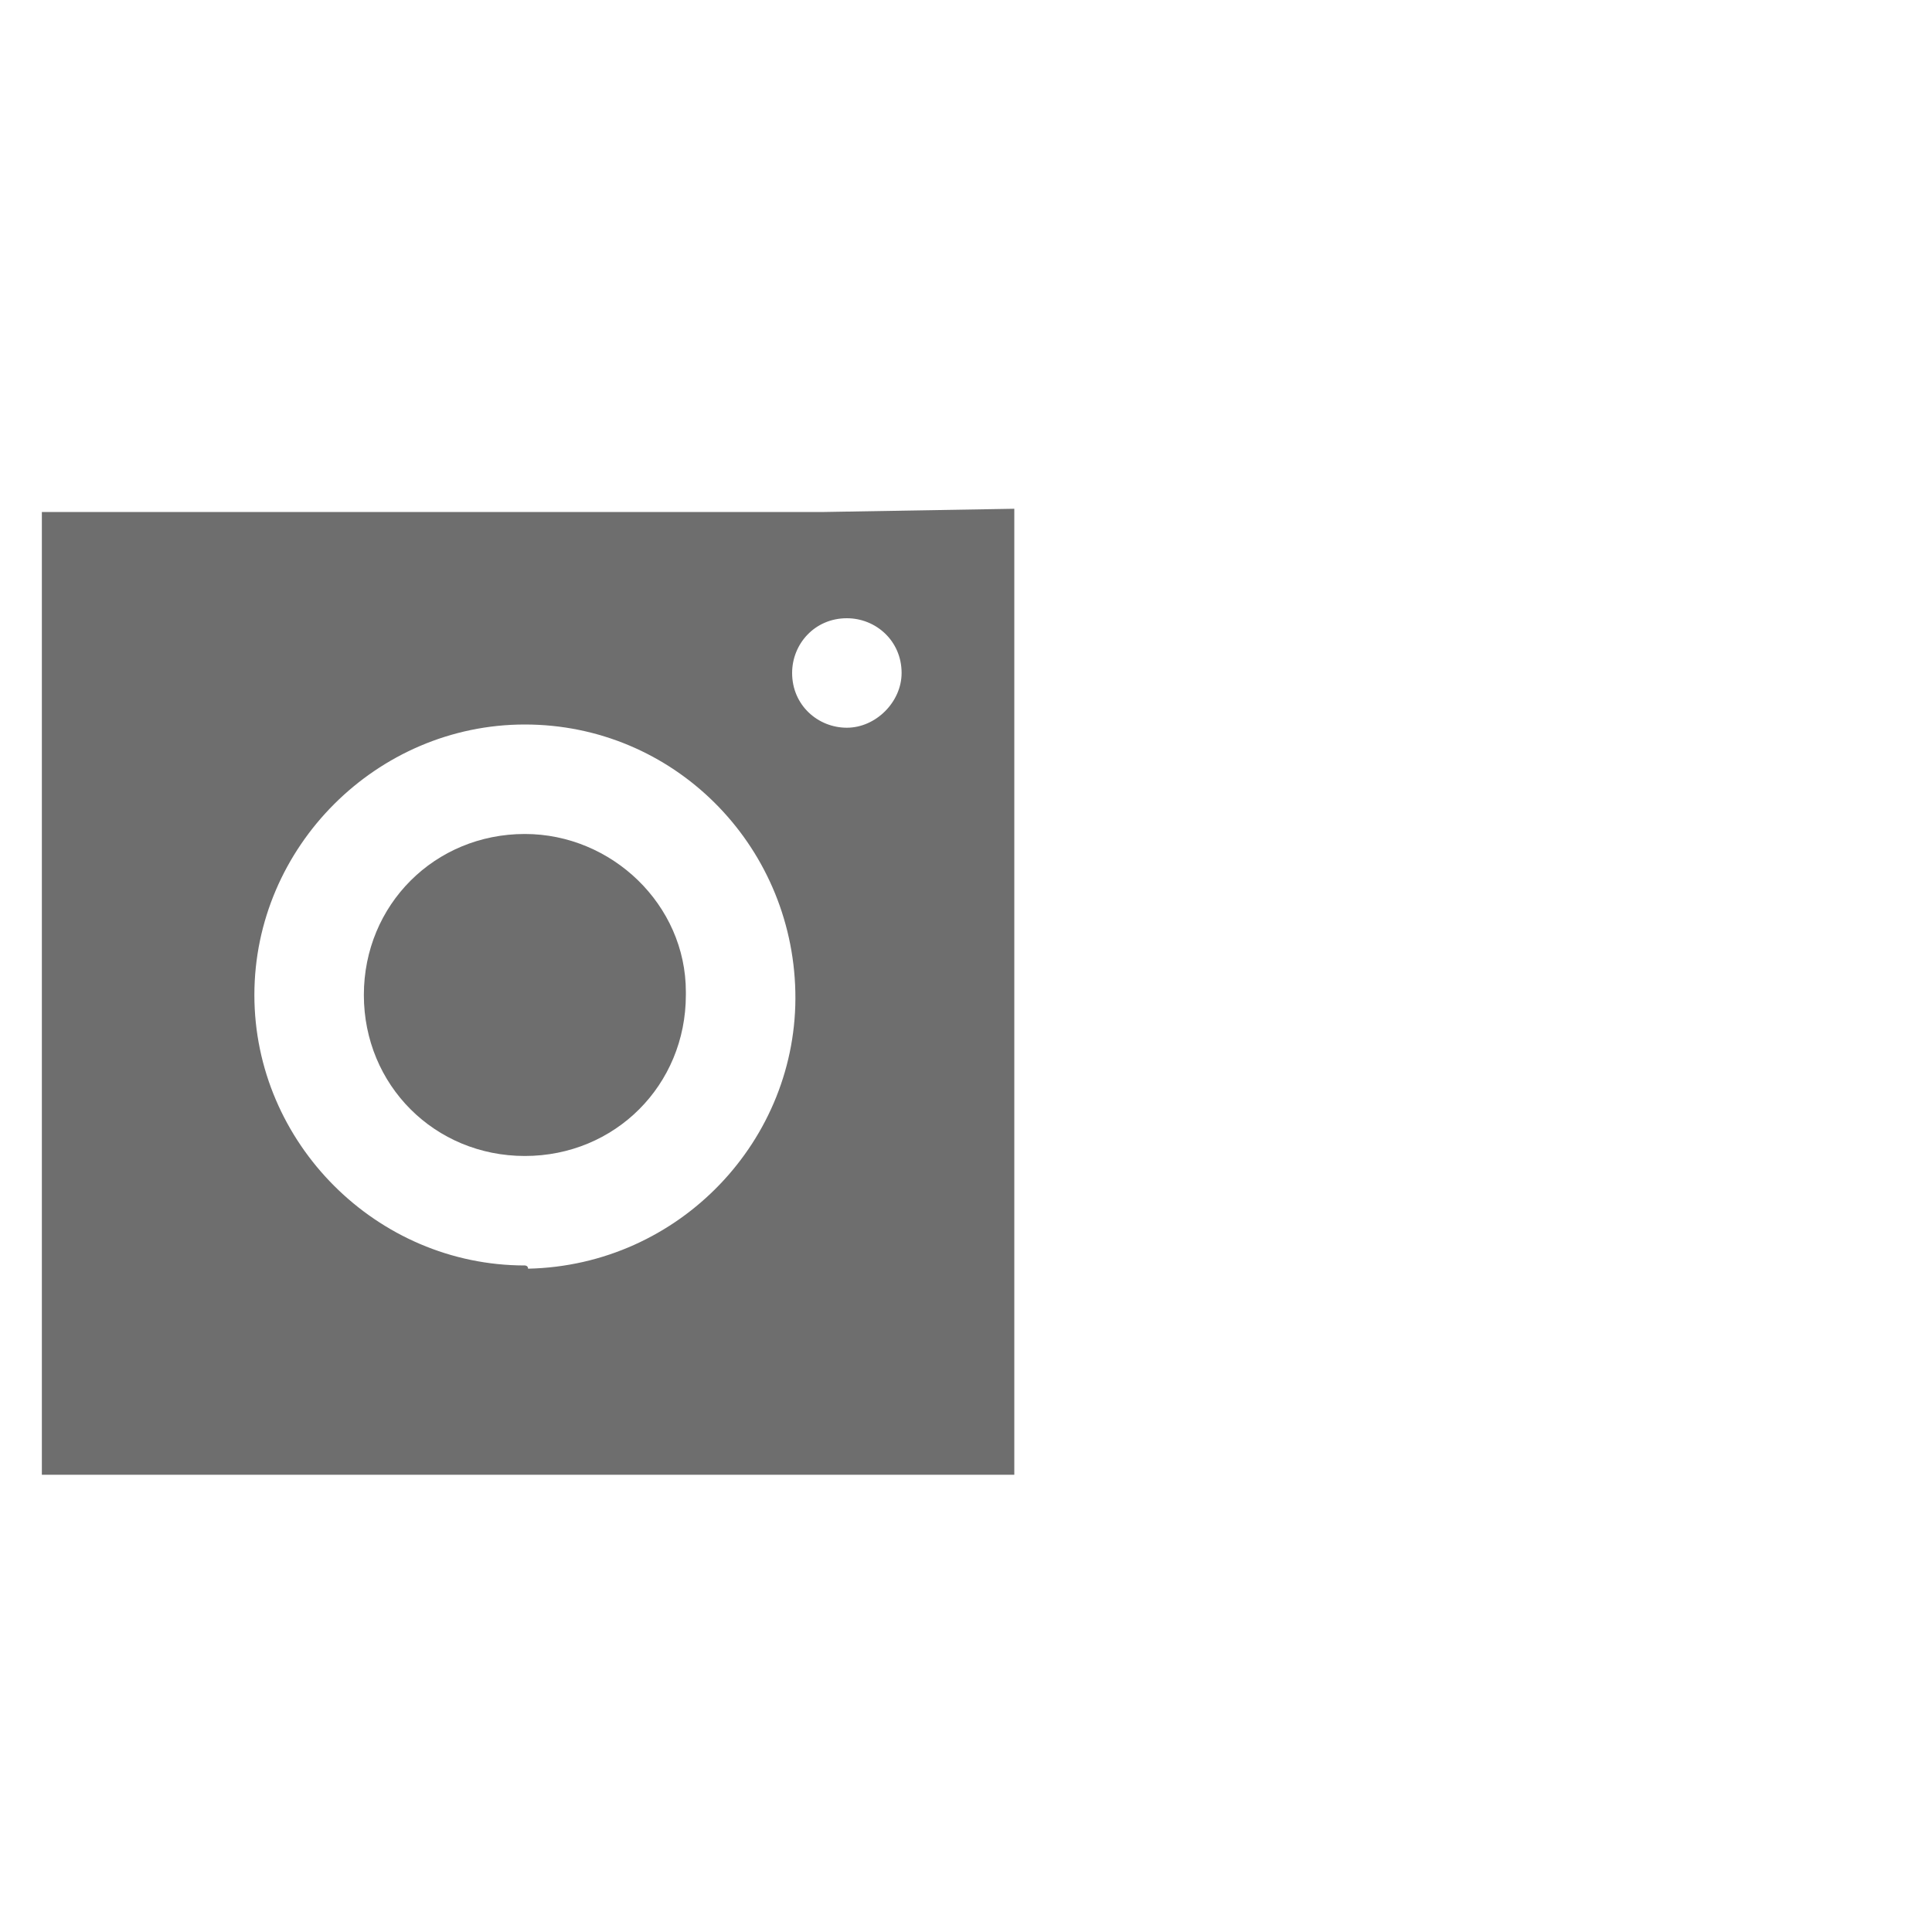
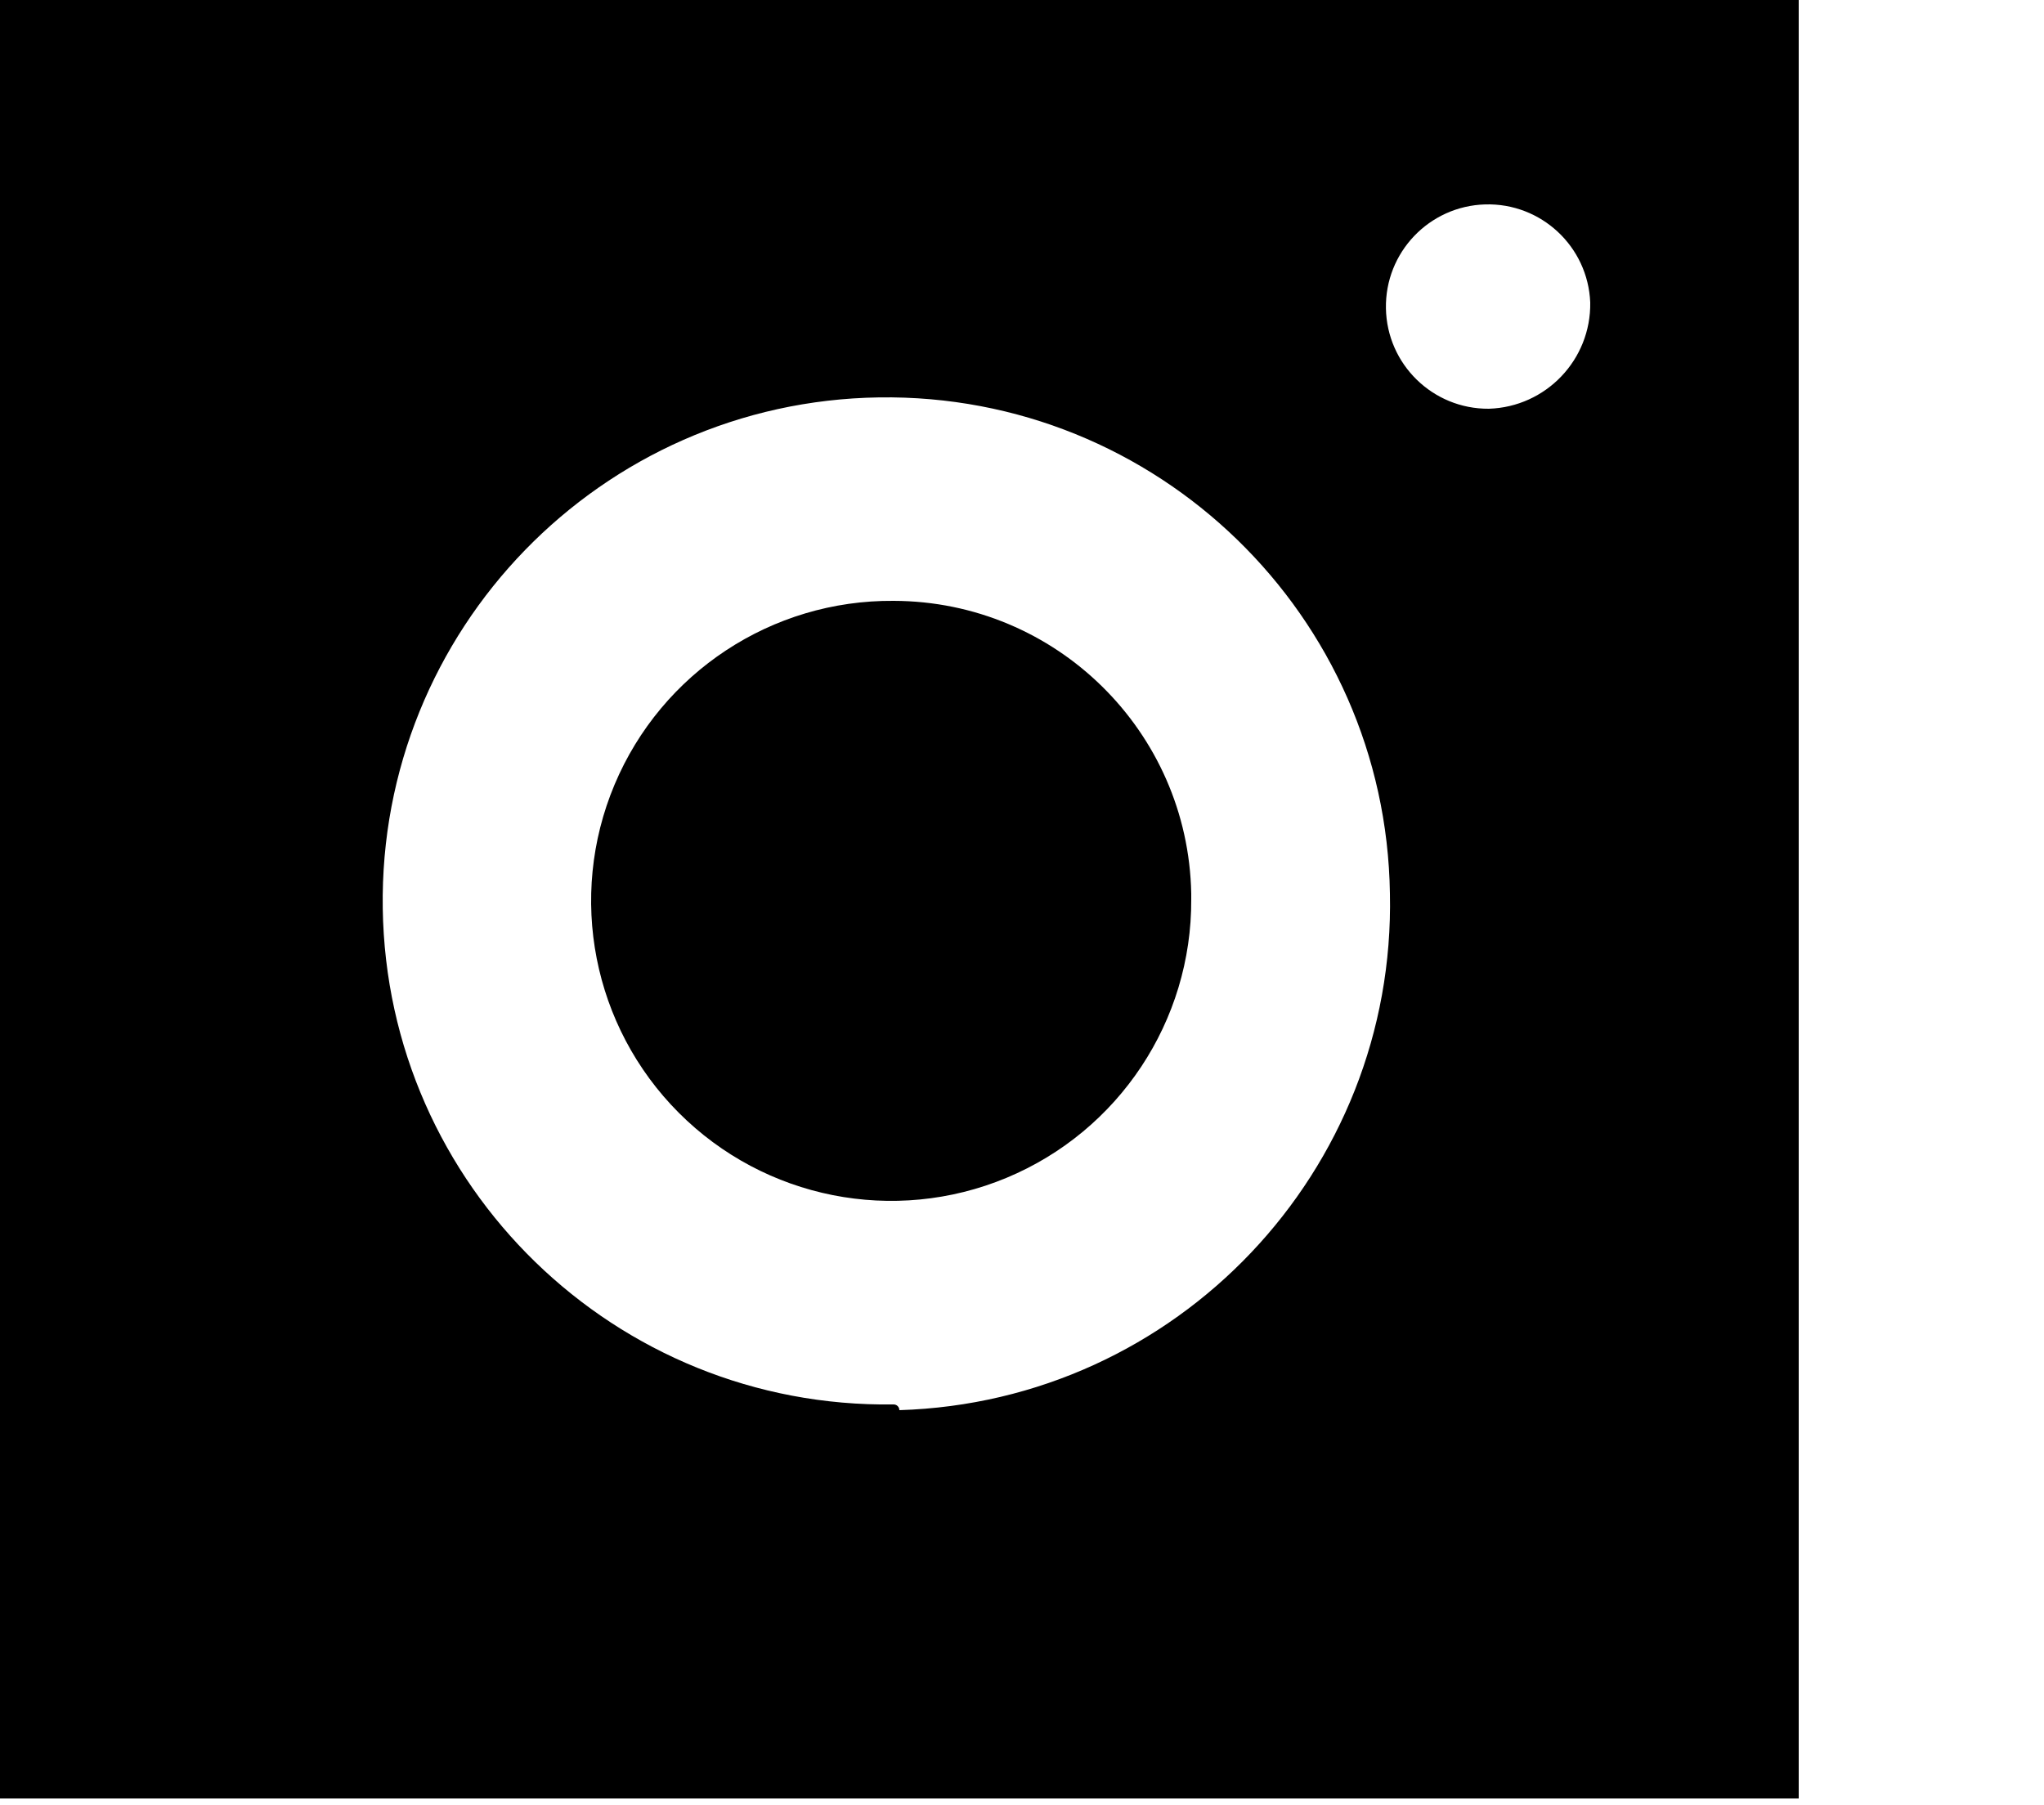
- <svg xmlns="http://www.w3.org/2000/svg" version="1.1" id="Layer_1" x="0px" y="0px" viewBox="0 0 60 60" style="enable-background:new 0 0 60 60;" xml:space="preserve">
-   <style type="text/css">
- 	.st0{fill:#6E6E6E;}
- </style>
+ <svg xmlns="http://www.w3.org/2000/svg" id="Layer_1" data-name="Layer 1" viewBox="0 0 25 22.08">
  <g>
-     <g>
-       <path class="st0" d="M16.3,25.9c-2.8,0-5,2.2-5,5s2.2,5,5,5s5-2.2,5-5c0,0,0,0,0-0.1C21.3,28.1,19,25.9,16.3,25.9z" />
-       <path class="st0" d="M25.6,15.9L25.6,15.9c-0.9,0-1.7,0-2.5,0c-4.5,0-9,0-13.5,0c-0.8,0-1.5,0-2.3,0h-6v5.8c0,0.8,0,1.6,0,2.5    c0,0.1,0,0.1,0,0.1c0,4.4,0,8.8,0,13.3c0,0.8,0,1.7,0,2.5v5.7h8.3l0,0c2.2,0,4.5,0,6.7,0h6.9l0,0h8.3v-8.3l0,0c0-1.8,0-3.6,0-5.5    c0-2.7,0-5.3,0-7.9c0-0.8,0-1.6,0-2.5v-5.8L25.6,15.9L25.6,15.9z M28,20.9c0,0.9-0.8,1.7-1.7,1.7c-0.9,0-1.7-0.7-1.7-1.7    c0-0.9,0.7-1.7,1.7-1.7C27.2,19.2,28,19.9,28,20.9z M16.4,39.4c0-0.1-0.1-0.1-0.1-0.1c-4.6,0-8.4-3.8-8.4-8.4s3.8-8.4,8.4-8.4    s8.3,3.7,8.4,8.3S21.1,39.3,16.4,39.4z" />
-     </g>
+     <path d="M10.93,7.35A3.67,3.67,0,1,0,14.57,11s0,0,0-.07h0A3.65,3.65,0,0,0,10.93,7.35Z" />
+     <path d="M17.7,0H0V22H22V15.86h0V0Zm1.75,3.7A1.28,1.28,0,0,1,18.21,5a1.25,1.25,0,1,1,1.24-1.3ZM11,17.25a.07.07,0,0,0-.07-.07A6.16,6.16,0,1,1,17,10.93v0A6.19,6.19,0,0,1,11,17.25Z" />
  </g>
</svg>
